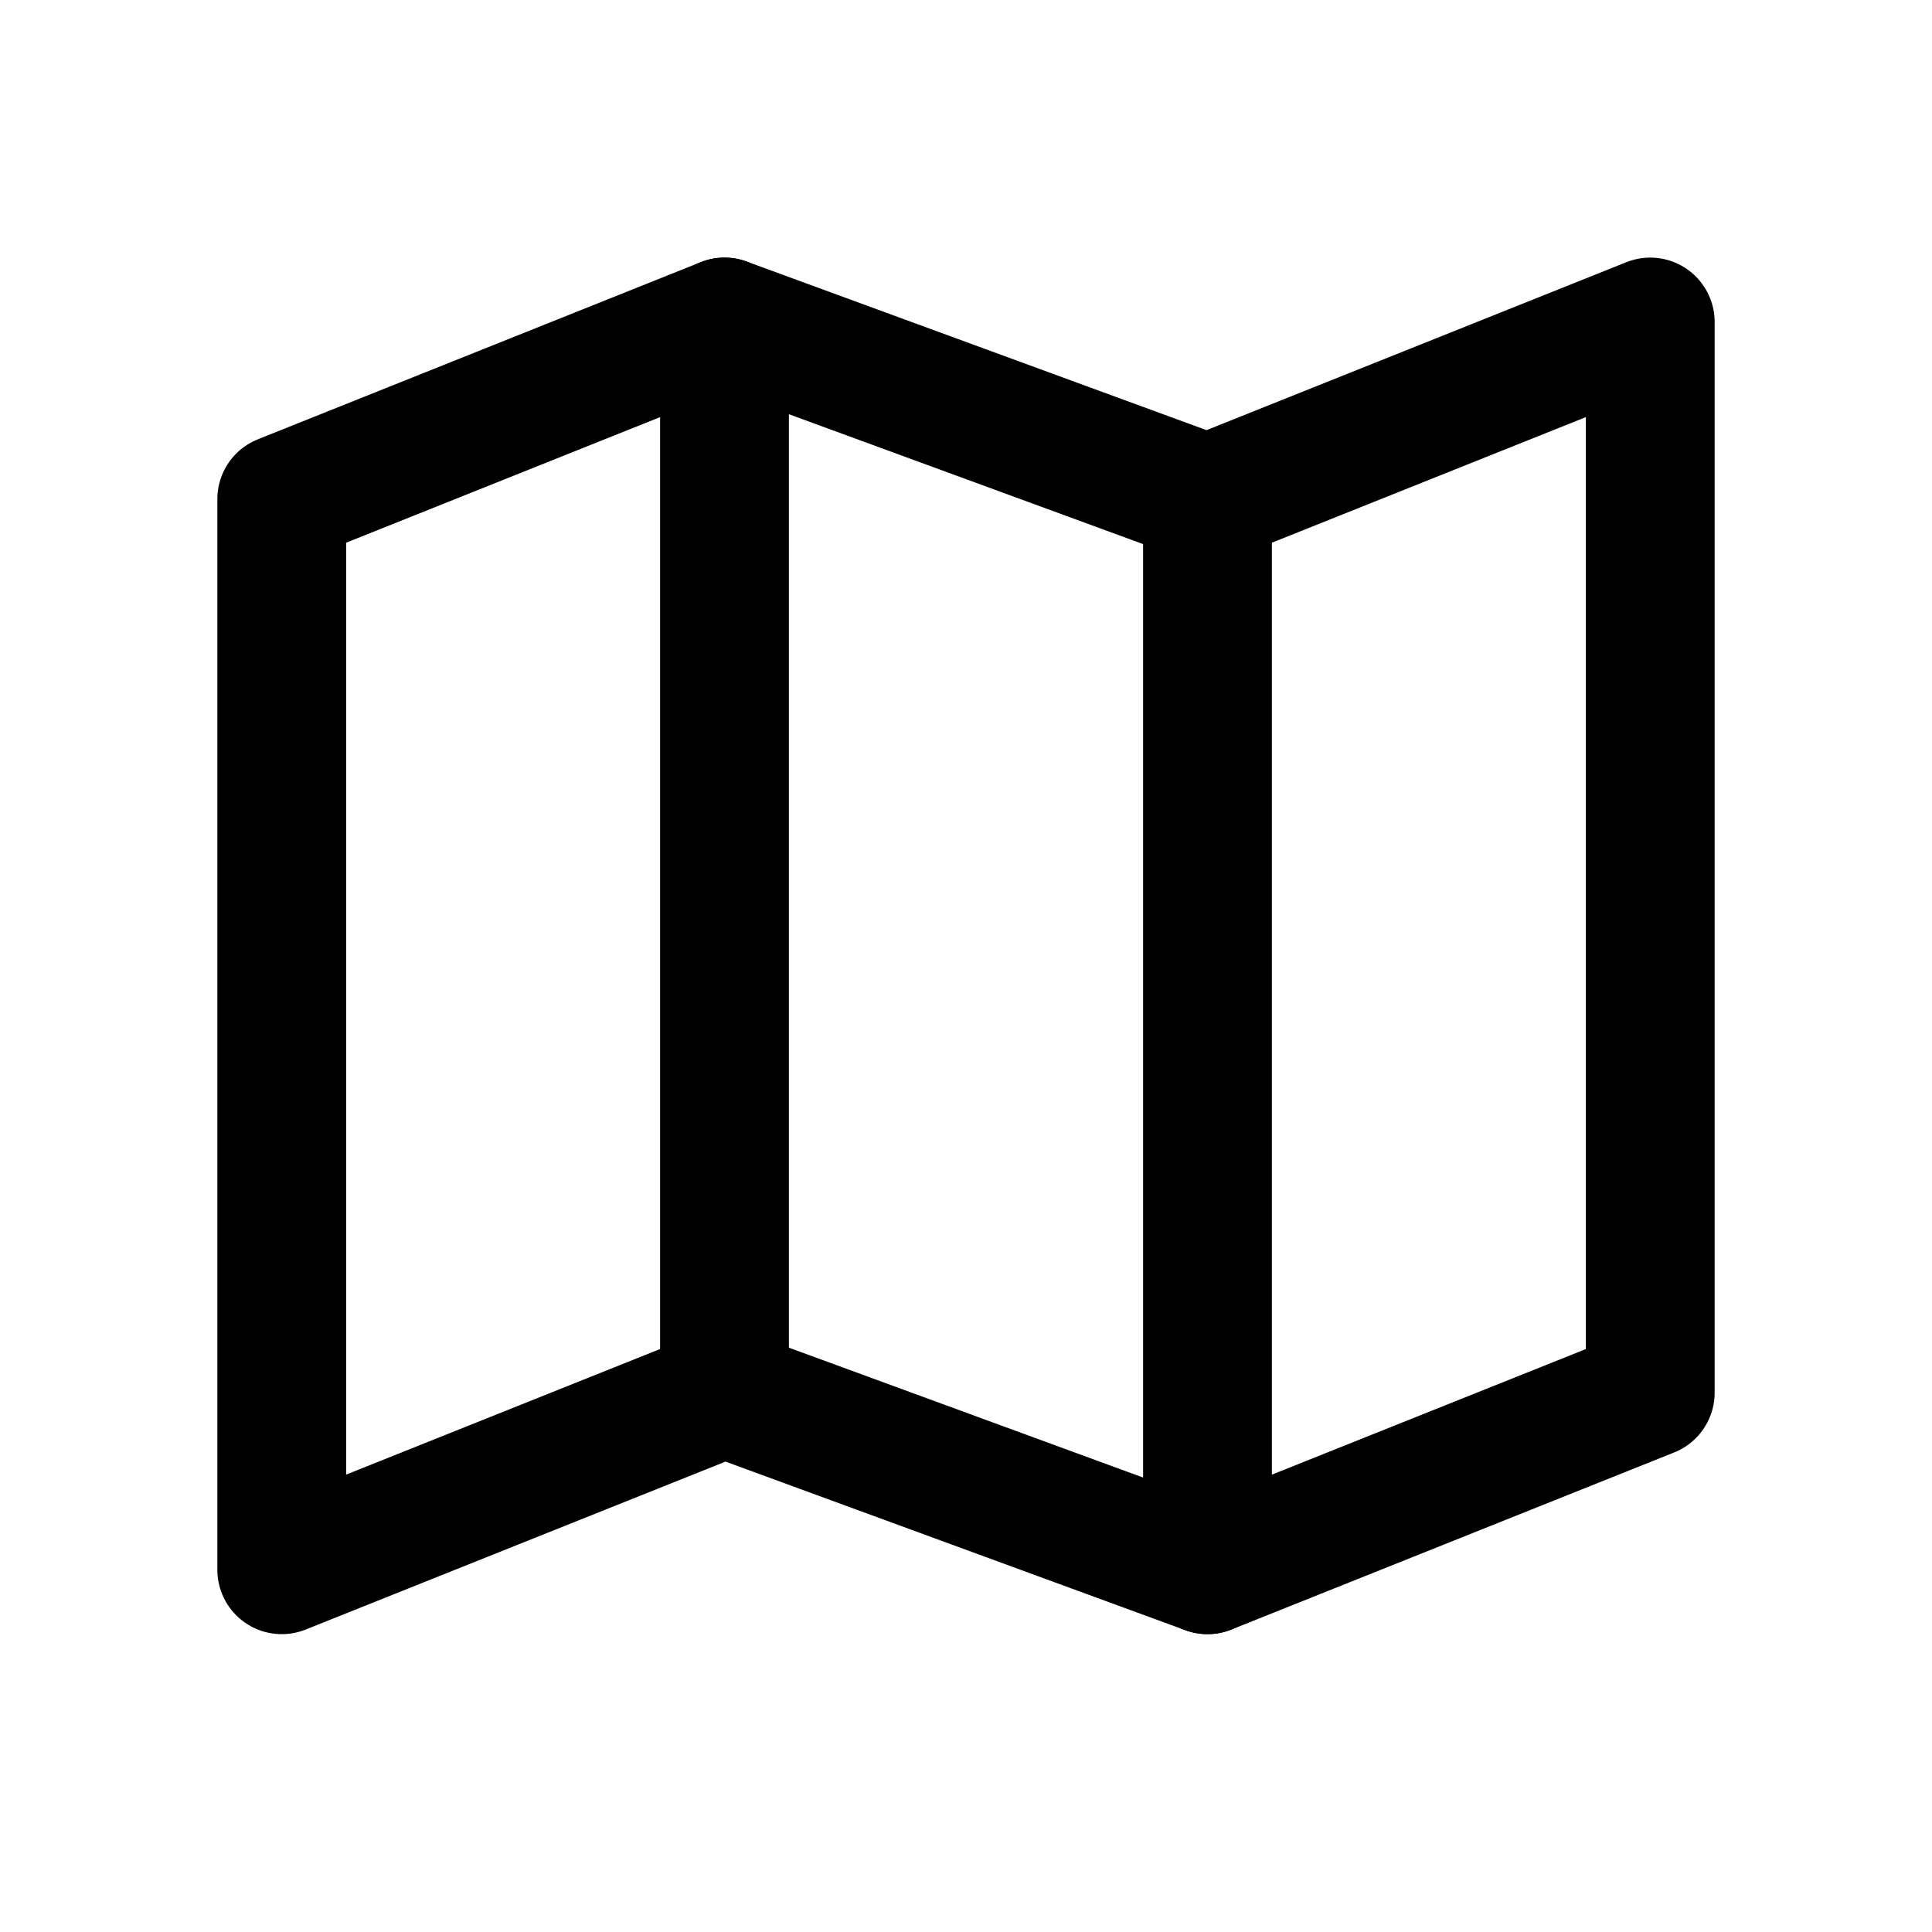
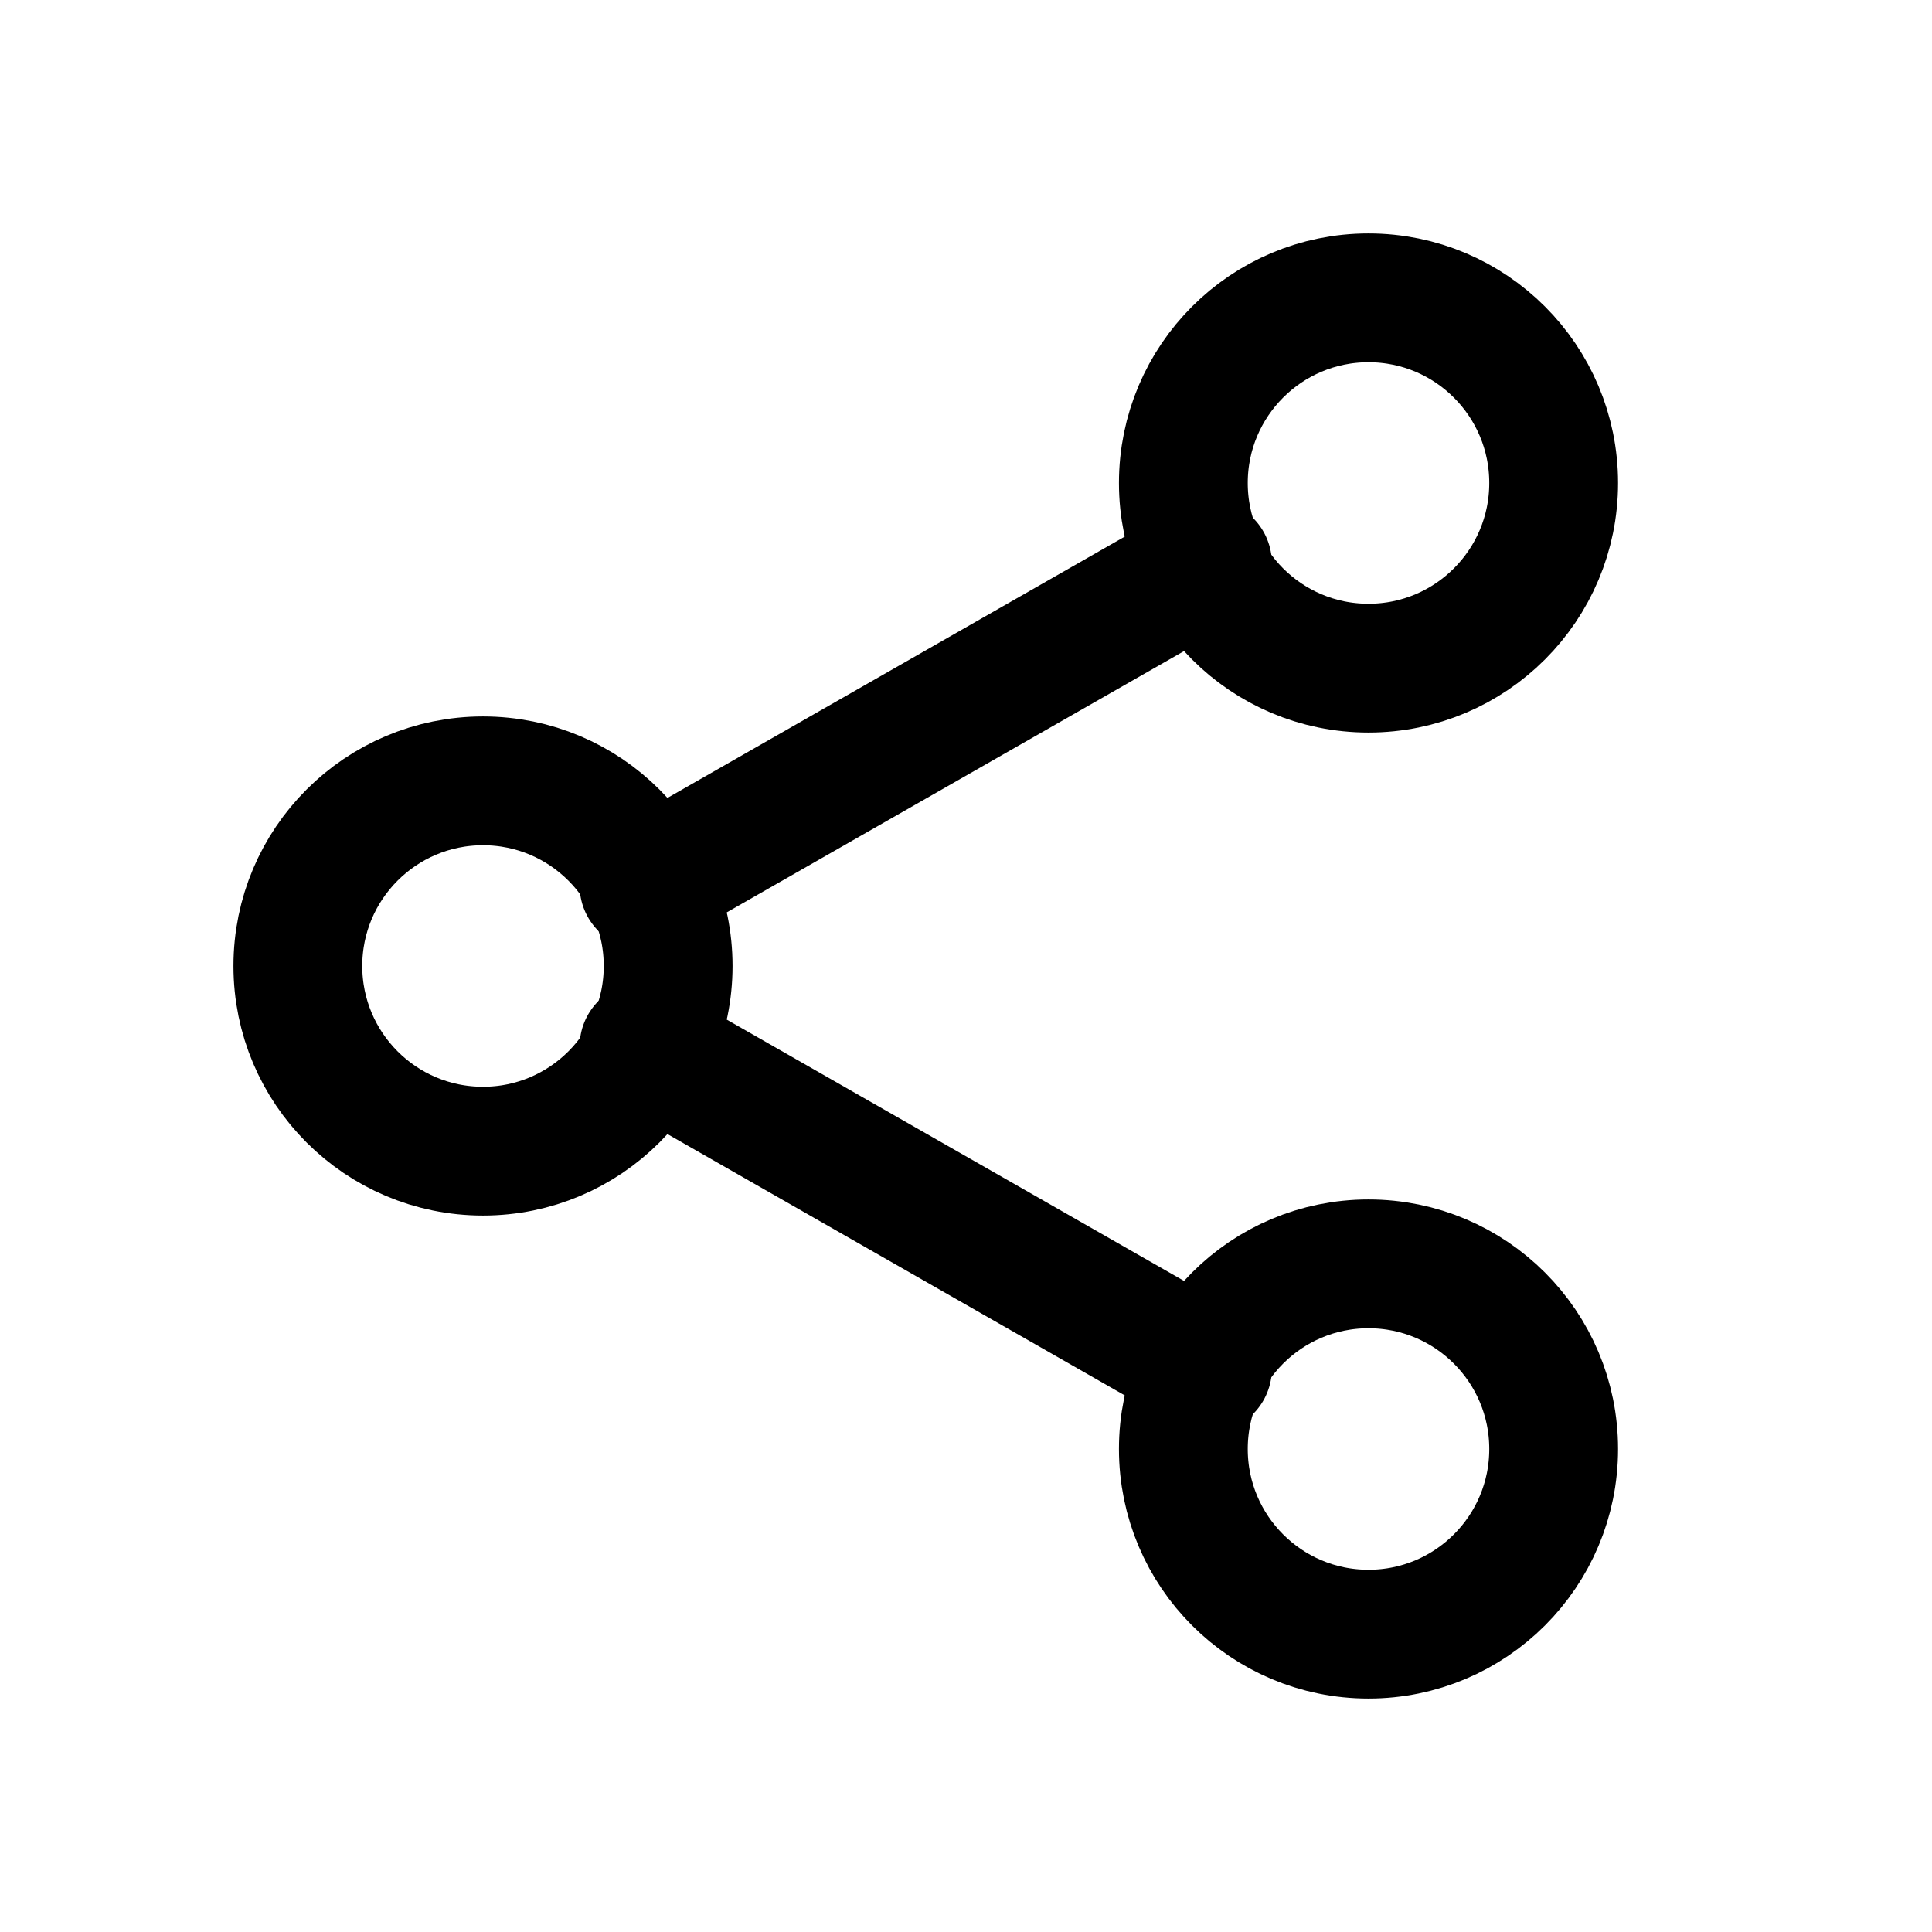
<svg xmlns="http://www.w3.org/2000/svg" width="24" height="24" viewBox="0 0 24 24" fill="none" stroke="currentColor" stroke-width="1.6" stroke-linecap="round" stroke-linejoin="round">
-   <path d="M9 4 3.5 6.2v13.3L9 17.3l6 2.2 5.5-2.2V4L15 6.2 9 4Z" />
-   <path d="M9 4v13.3M15 6.2v13.3" />
+   <circle cx="6" cy="12" r="2.3" />
+   <circle cx="17" cy="6" r="2.3" />
+   <circle cx="17" cy="18" r="2.3" />
+   <path d="m8 11 7-4M8 13l7 4" />
</svg>
